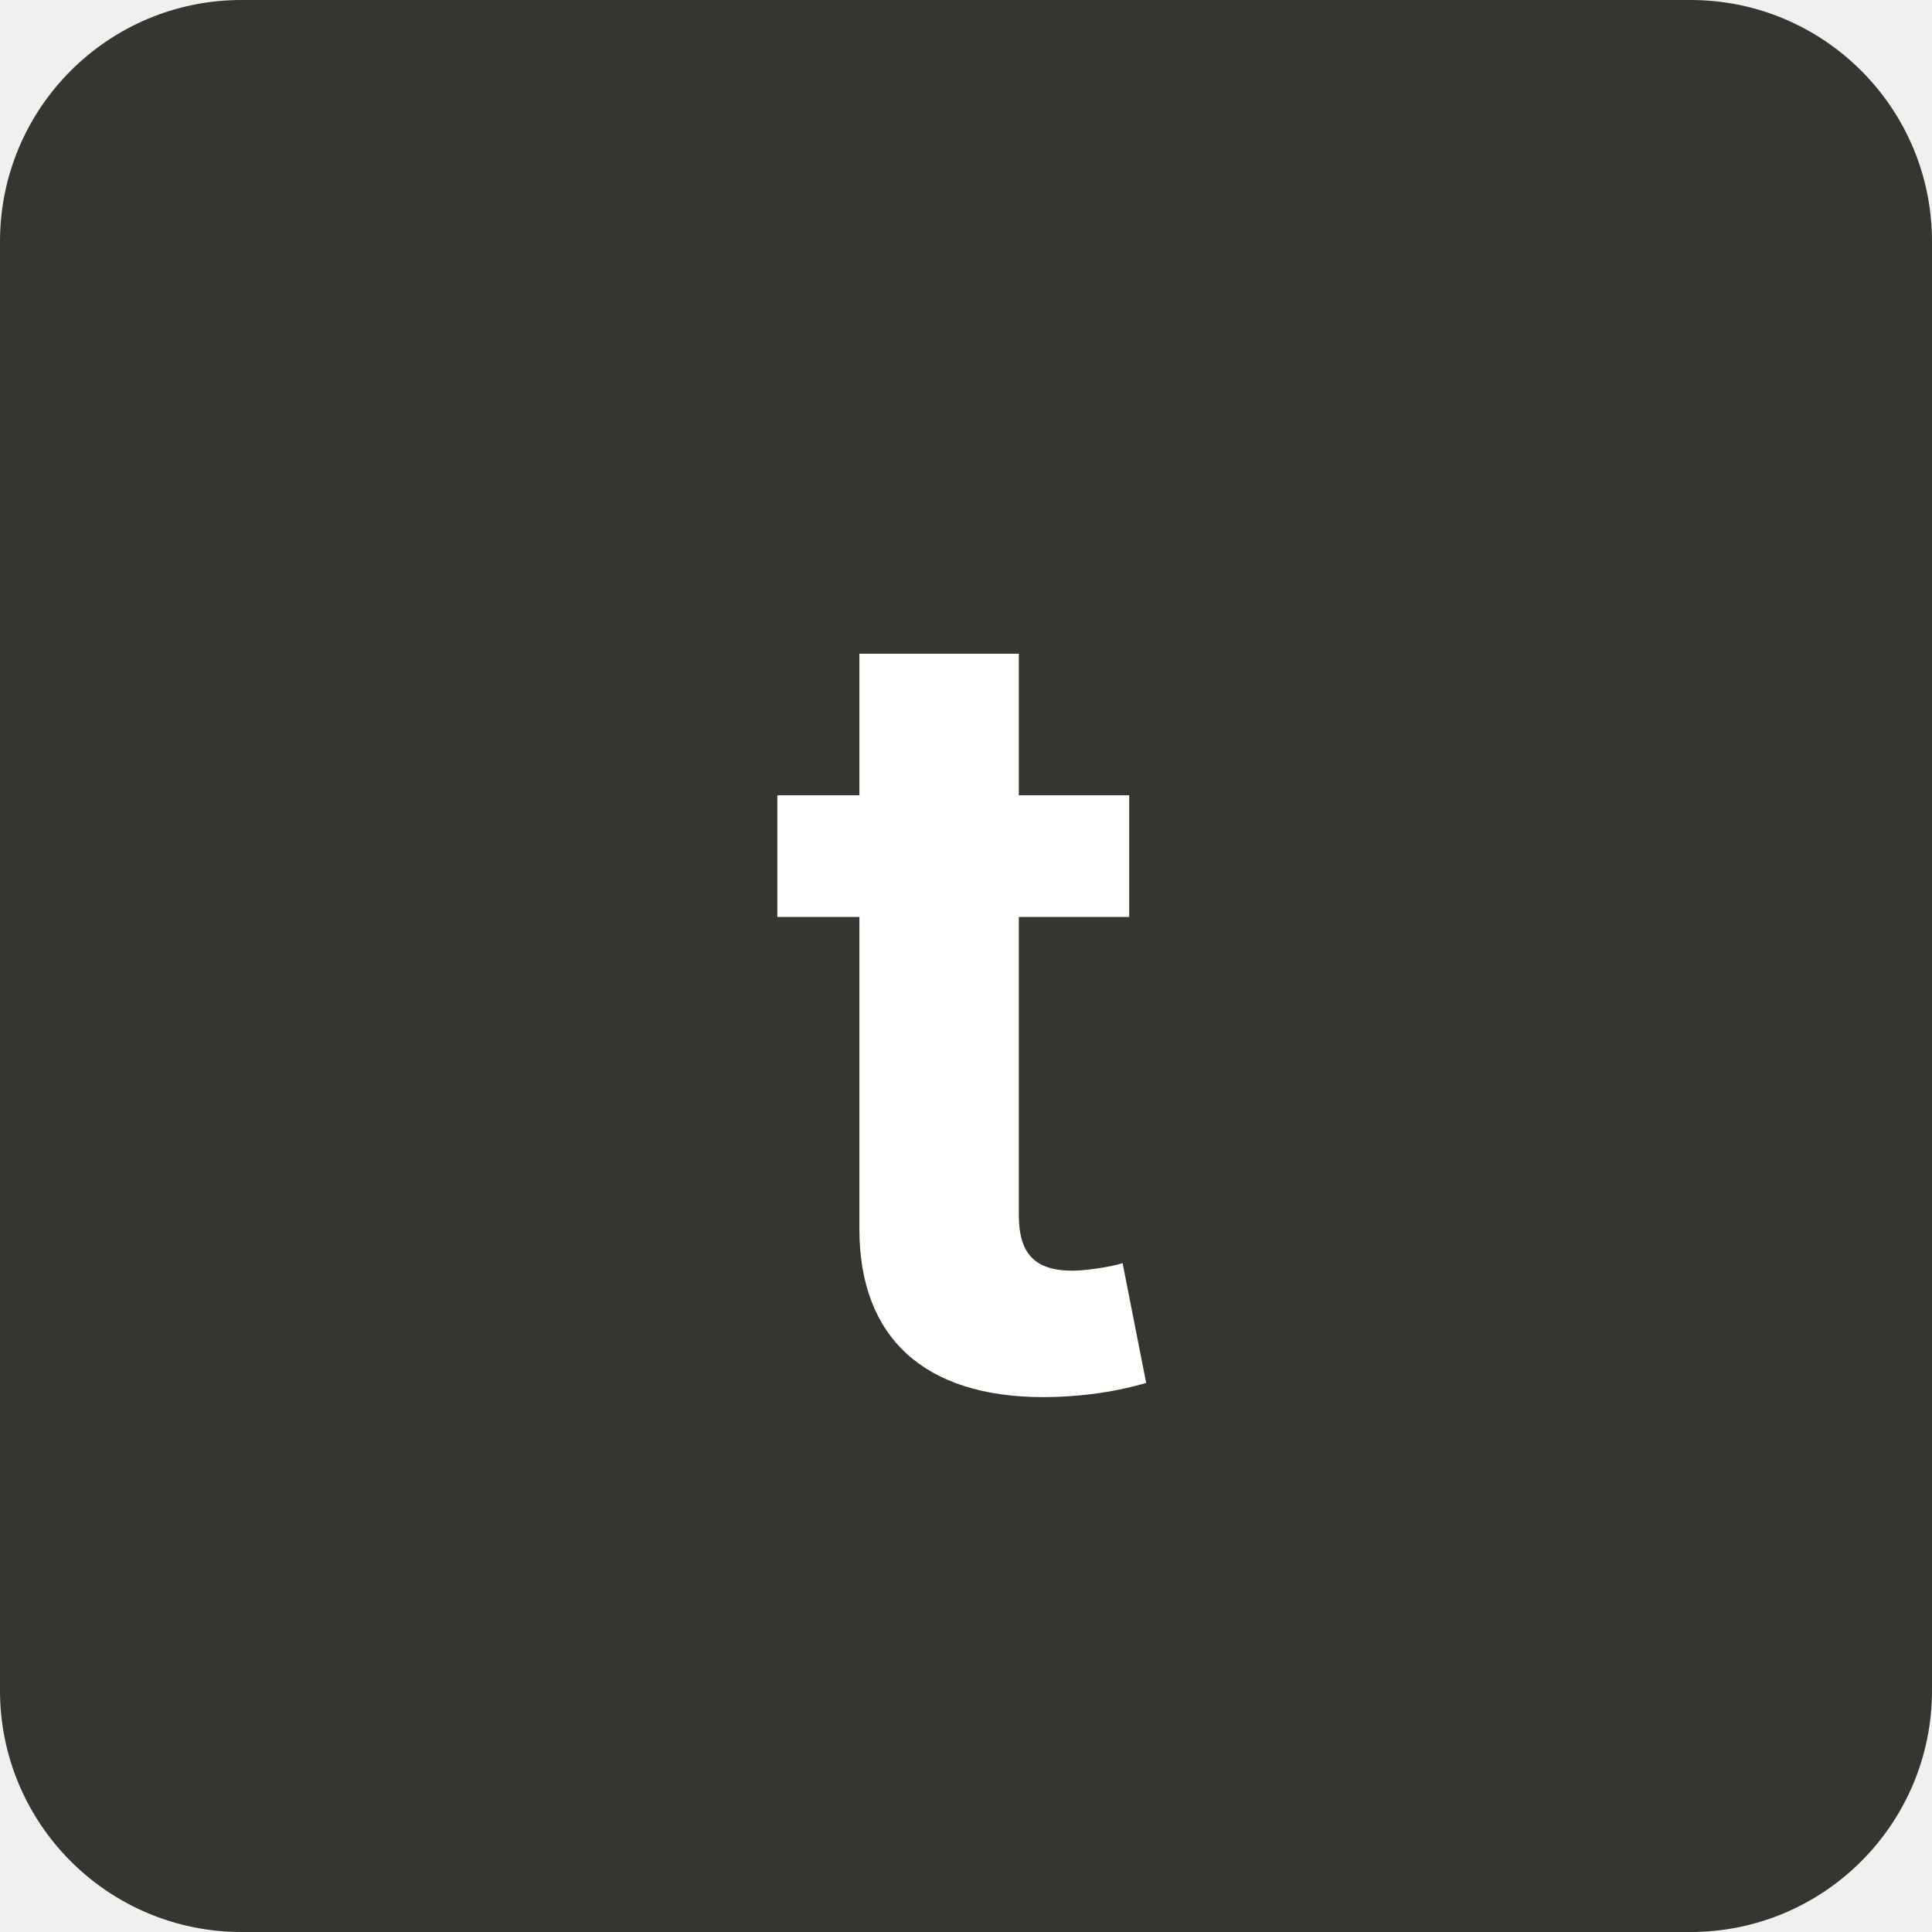
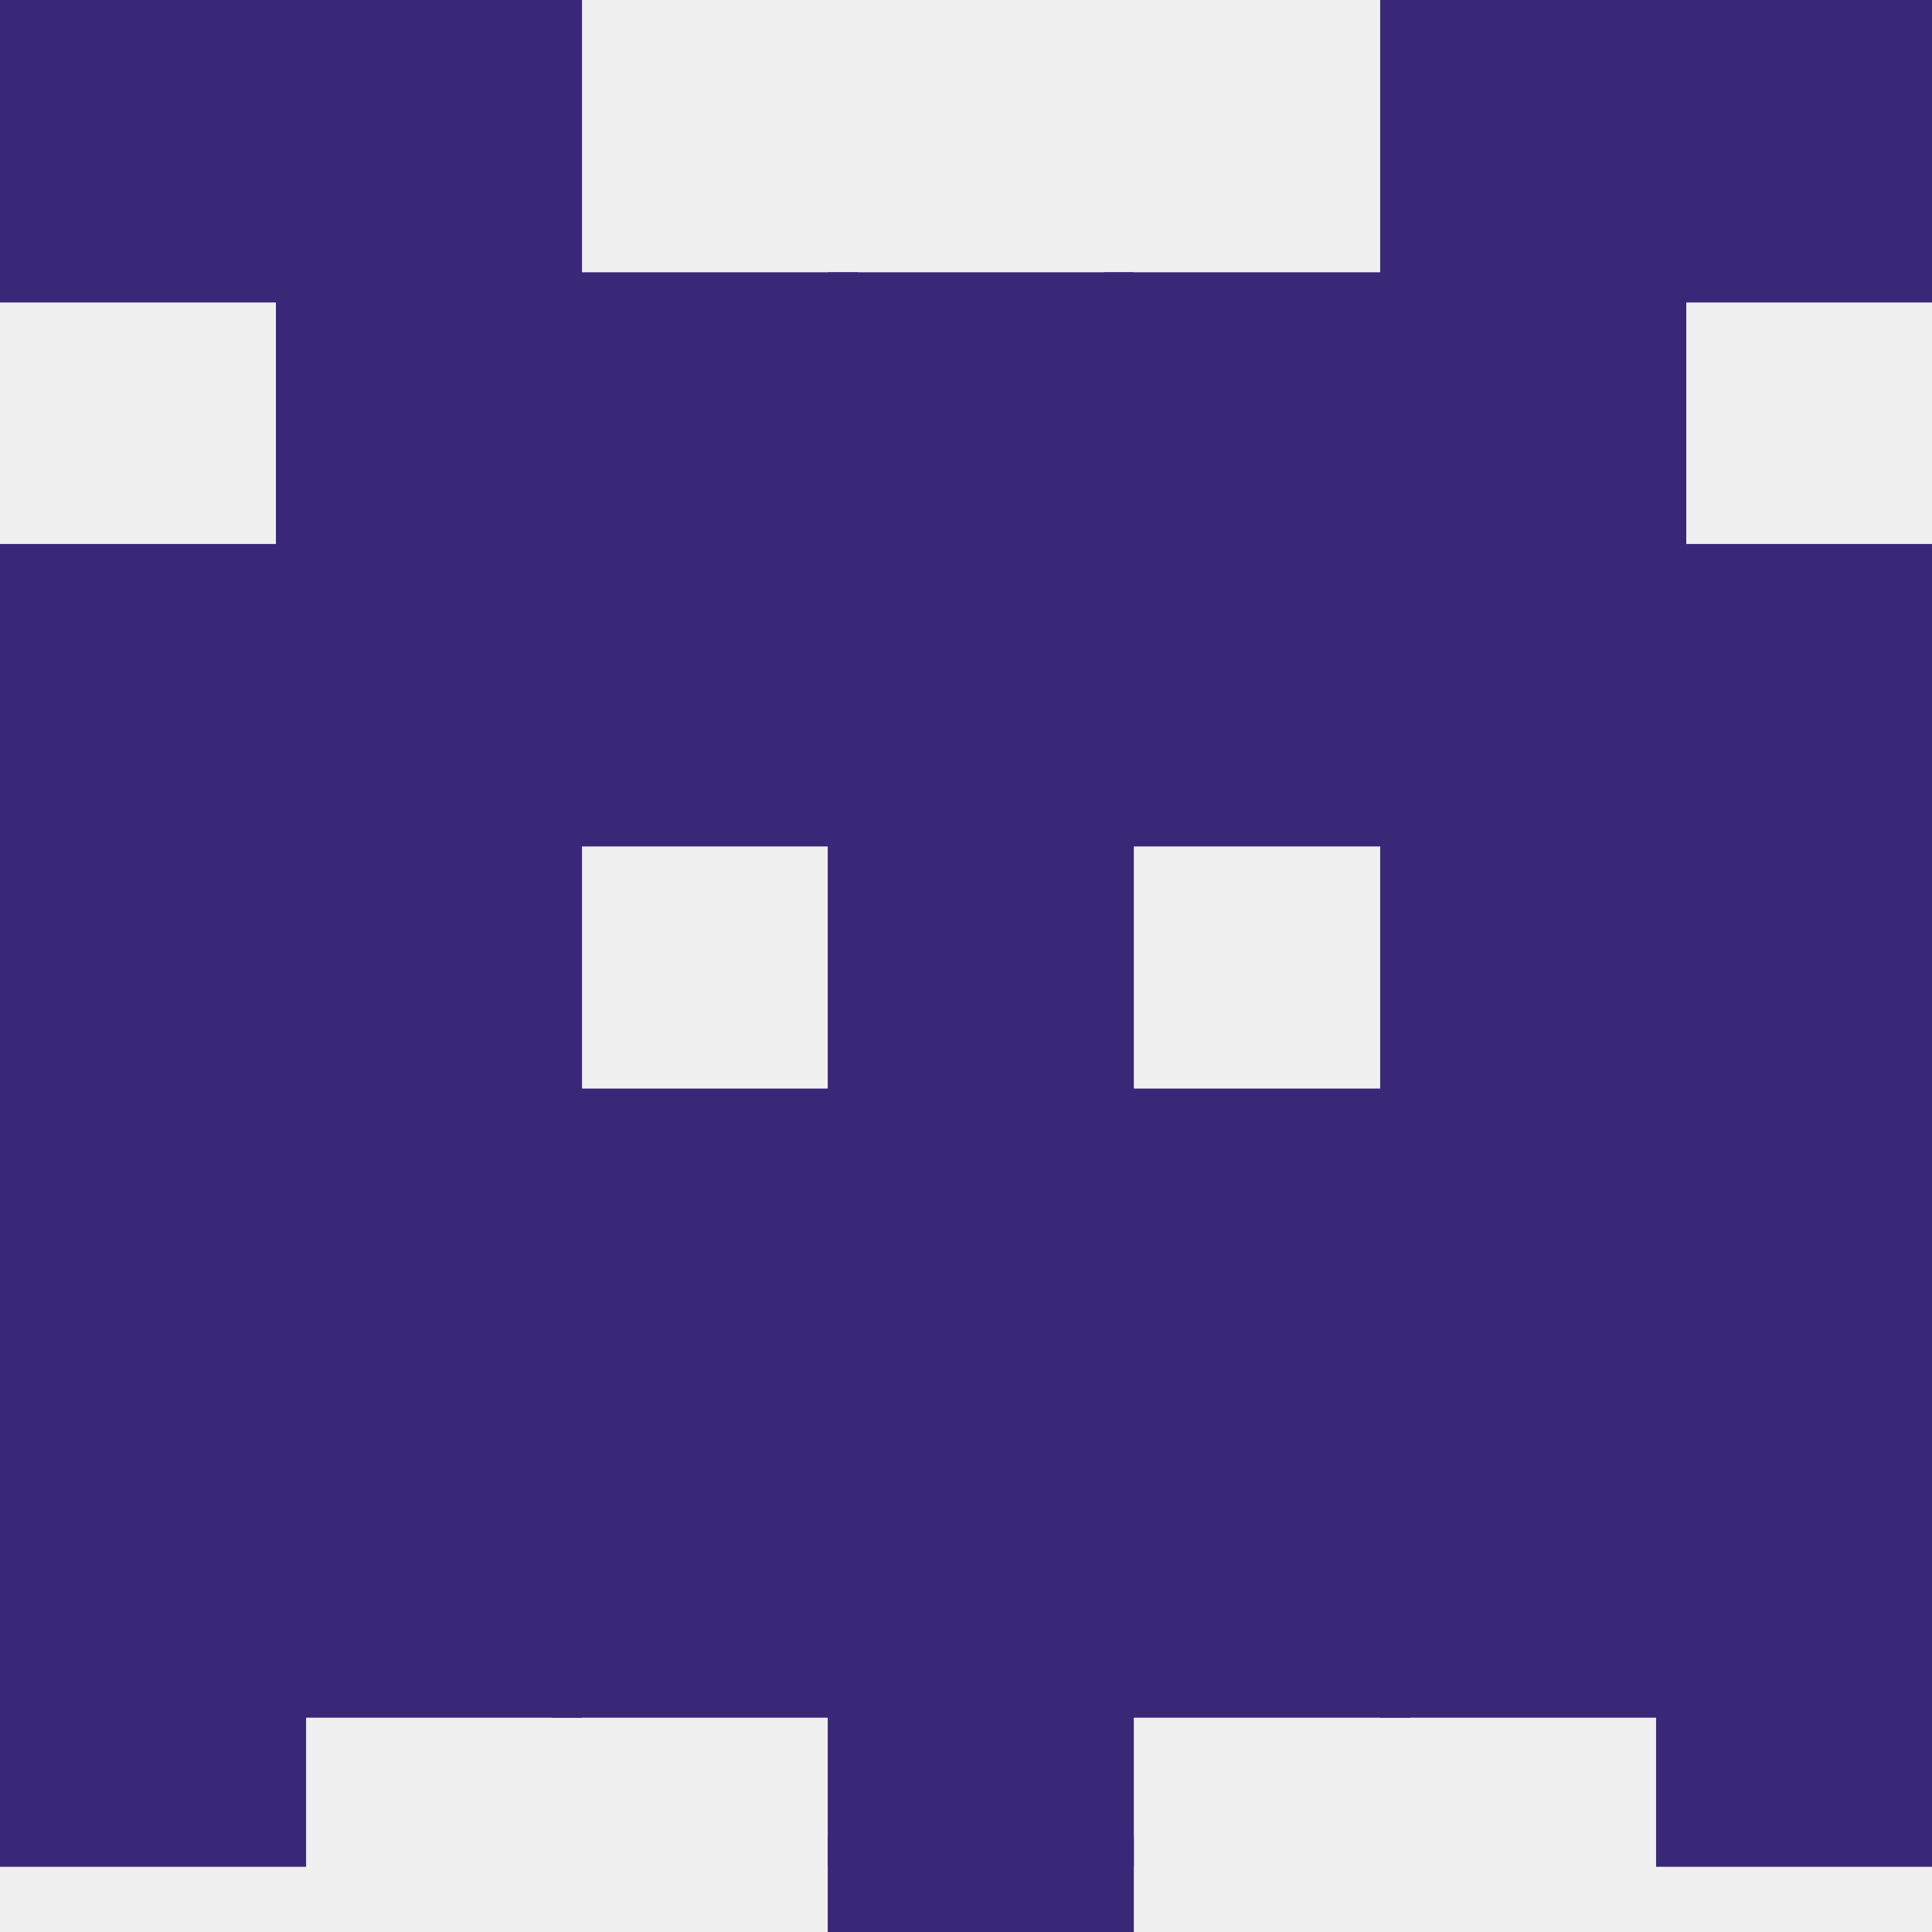
- <svg xmlns="http://www.w3.org/2000/svg" viewBox="0 0 32 32">
-   <rect width="32" height="32" rx="4" fill="#37352F" />
-   <text x="16" y="23" text-anchor="middle" font-family="-apple-system, BlinkMacSystemFont, sans-serif" font-weight="700" font-size="18" fill="white">t</text>
+ <svg xmlns="http://www.w3.org/2000/svg" viewBox="0 0 32 32" width="32" height="32">
+   <rect x="0" y="0" width="5.07" height="5.01" fill="#392878" />
+   <rect x="4.57" y="0" width="5.07" height="5.01" fill="#392878" />
+   <rect x="22.86" y="0" width="5.07" height="5.01" fill="#392878" />
+   <rect x="27.43" y="0" width="5.07" height="5.01" fill="#392878" />
+   <rect x="4.57" y="4.51" width="5.07" height="5.01" fill="#392878" />
+   <rect x="9.14" y="4.51" width="5.07" height="5.01" fill="#392878" />
+   <rect x="13.71" y="4.51" width="5.07" height="5.01" fill="#392878" />
+   <rect x="18.29" y="4.51" width="5.07" height="5.01" fill="#392878" />
+   <rect x="22.86" y="4.51" width="5.07" height="5.01" fill="#392878" />
+   <rect x="0" y="9.01" width="5.07" height="5.01" fill="#392878" />
+   <rect x="4.57" y="9.01" width="5.07" height="5.01" fill="#392878" />
+   <rect x="9.14" y="9.01" width="5.07" height="5.01" fill="#392878" />
+   <rect x="13.71" y="9.01" width="5.07" height="5.01" fill="#392878" />
+   <rect x="18.29" y="9.01" width="5.07" height="5.01" fill="#392878" />
+   <rect x="22.86" y="9.01" width="5.07" height="5.01" fill="#392878" />
+   <rect x="27.43" y="9.01" width="5.07" height="5.01" fill="#392878" />
+   <rect x="0" y="13.52" width="5.07" height="5.01" fill="#392878" />
+   <rect x="4.57" y="13.52" width="5.07" height="5.01" fill="#392878" />
+   <rect x="13.71" y="13.52" width="5.07" height="5.01" fill="#392878" />
+   <rect x="22.86" y="13.52" width="5.07" height="5.01" fill="#392878" />
+   <rect x="27.43" y="13.52" width="5.07" height="5.01" fill="#392878" />
+   <rect x="0" y="18.03" width="5.07" height="5.46" fill="#392878" />
+   <rect x="4.57" y="18.03" width="5.07" height="5.46" fill="#392878" />
+   <rect x="9.14" y="18.03" width="5.07" height="5.46" fill="#392878" />
+   <rect x="13.71" y="18.03" width="5.07" height="5.46" fill="#392878" />
+   <rect x="18.29" y="18.03" width="5.07" height="5.46" fill="#392878" />
+   <rect x="22.86" y="18.03" width="5.07" height="5.46" fill="#392878" />
+   <rect x="27.43" y="18.03" width="5.07" height="5.46" fill="#392878" />
+   <rect x="0" y="22.99" width="5.07" height="5.46" fill="#392878" />
+   <rect x="4.57" y="22.99" width="5.07" height="5.46" fill="#392878" />
+   <rect x="9.14" y="22.99" width="5.07" height="5.46" fill="#392878" />
+   <rect x="13.71" y="22.99" width="5.07" height="5.46" fill="#392878" />
+   <rect x="18.29" y="22.99" width="5.07" height="5.46" fill="#392878" />
+   <rect x="22.86" y="22.99" width="5.07" height="5.46" fill="#392878" />
+   <rect x="27.43" y="22.99" width="5.07" height="5.46" fill="#392878" />
+   <rect x="0" y="27.94" width="5.07" height="2.98" fill="#392878" />
+   <rect x="13.71" y="27.94" width="5.07" height="2.98" fill="#392878" />
+   <rect x="27.43" y="27.94" width="5.07" height="2.98" fill="#392878" />
+   <rect x="13.71" y="30.42" width="5.07" height="2.08" fill="#392878" />
</svg>
